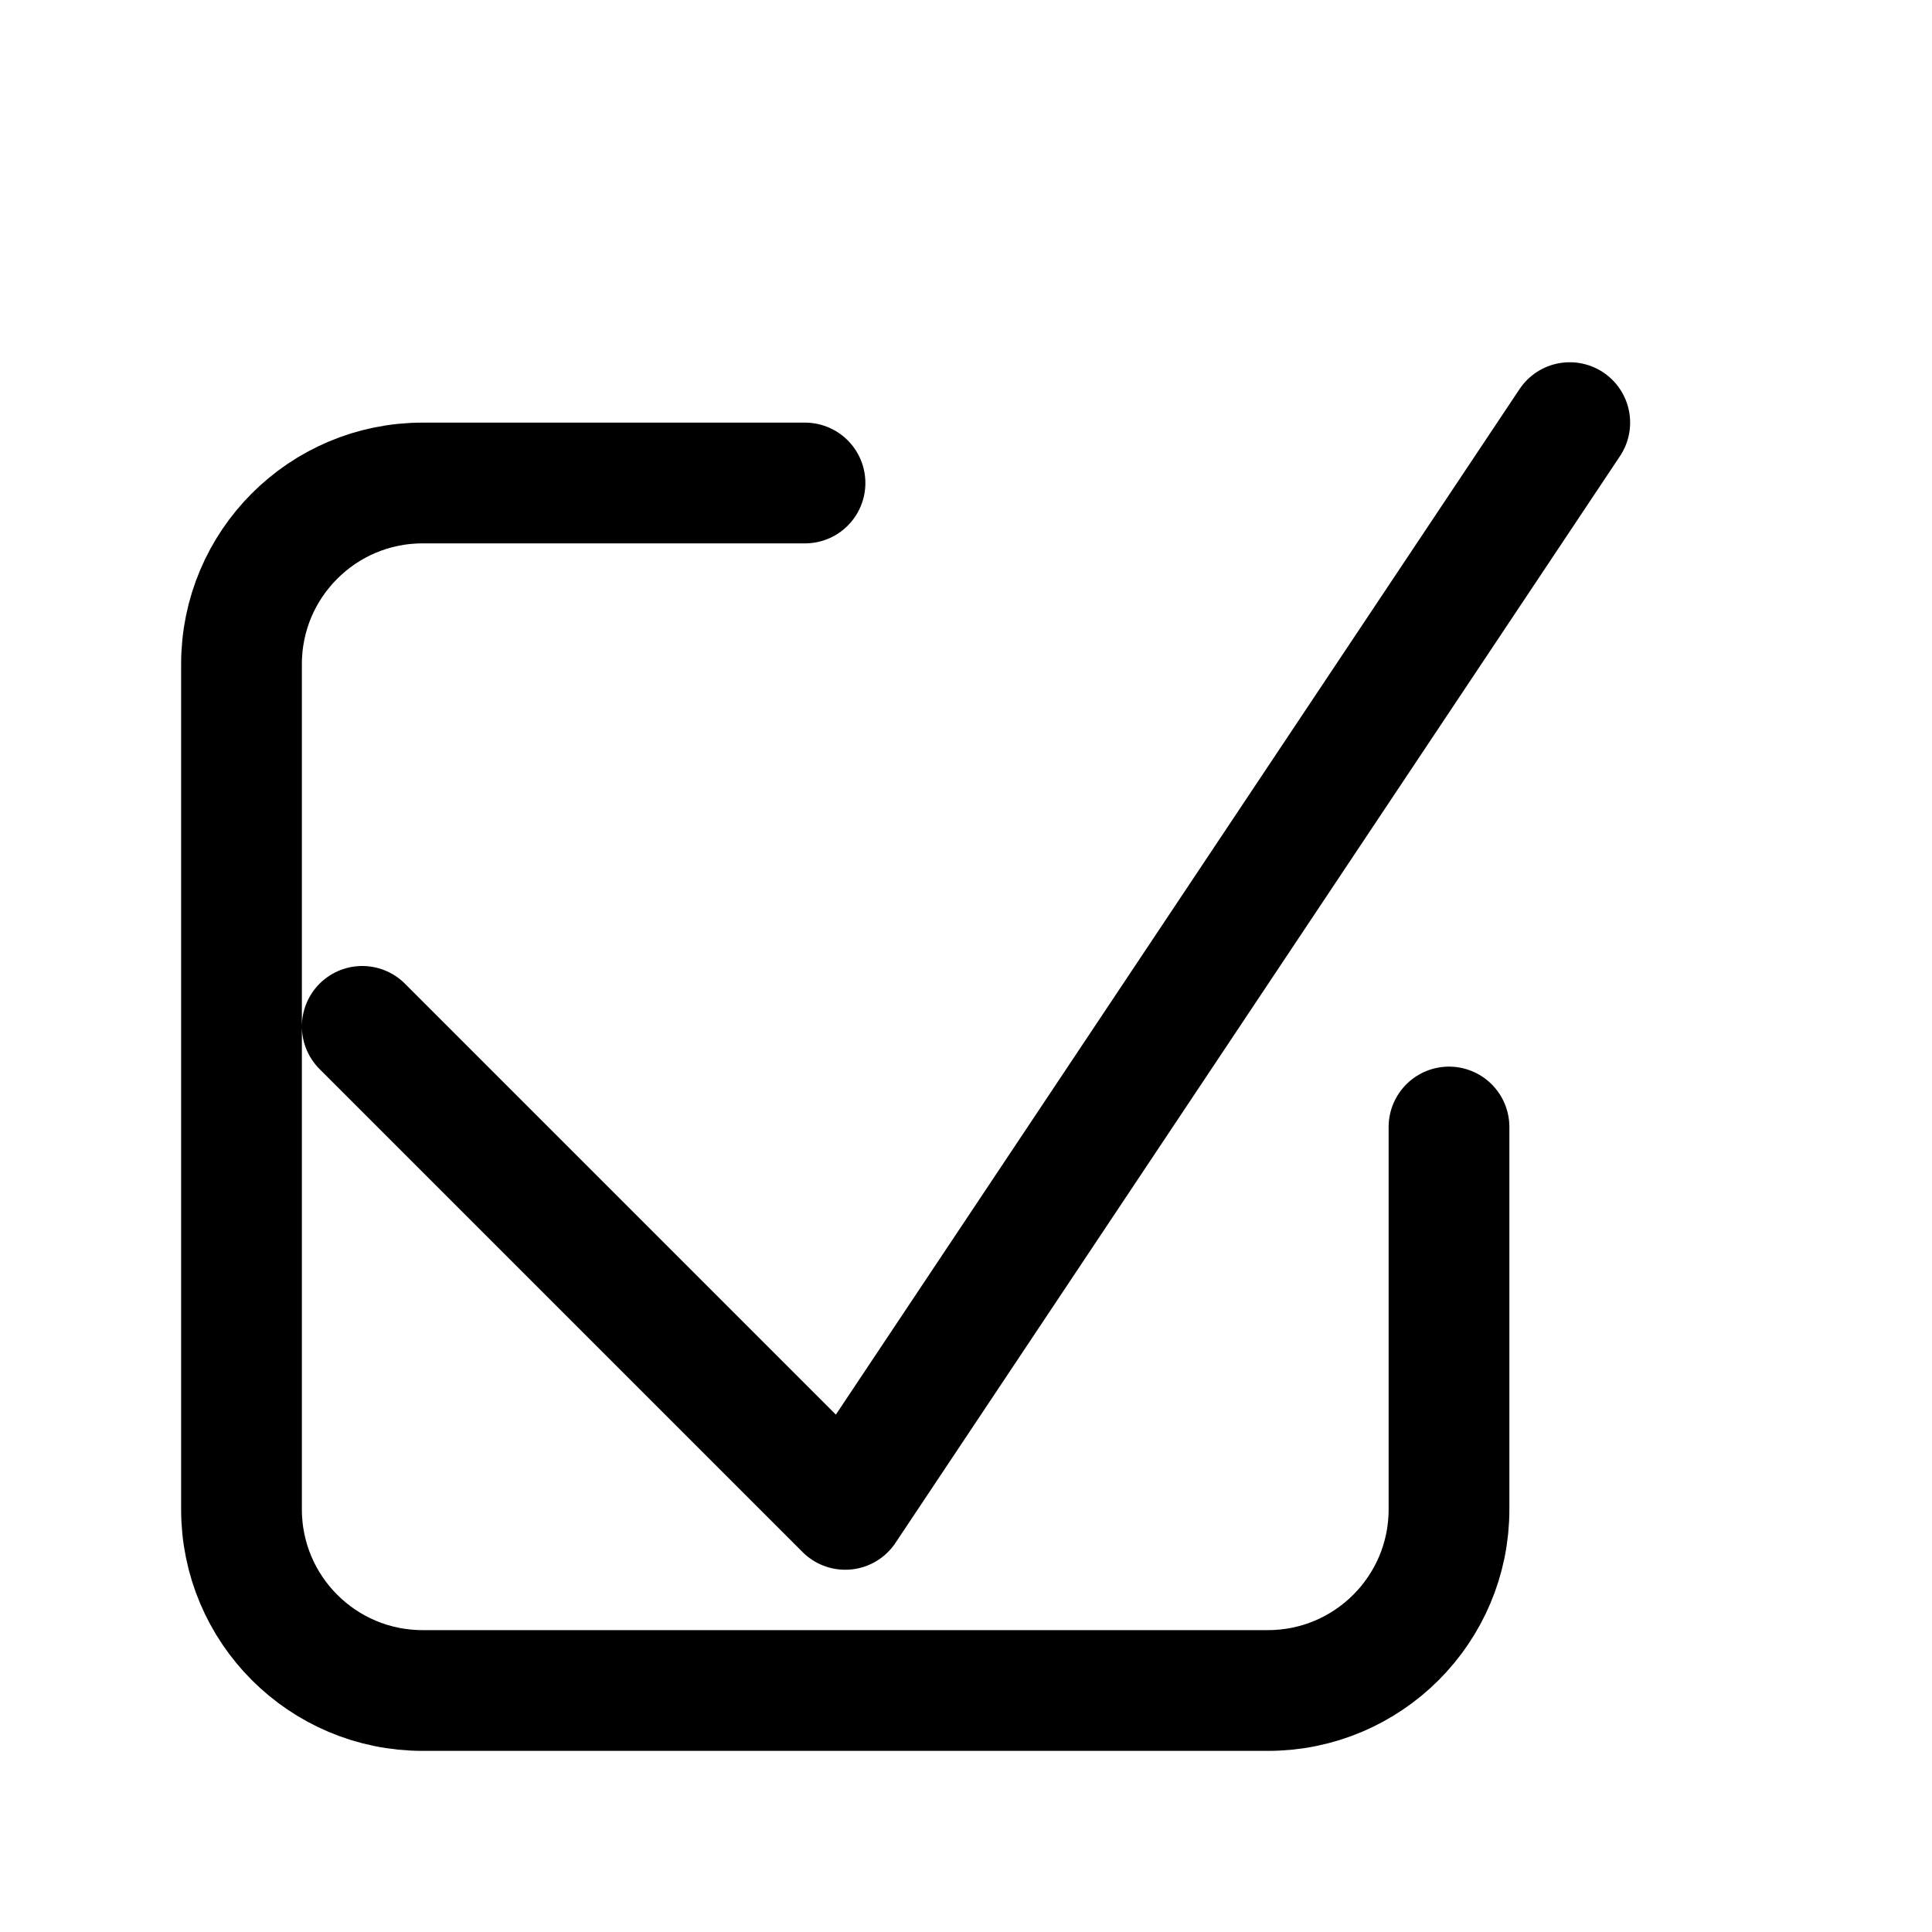
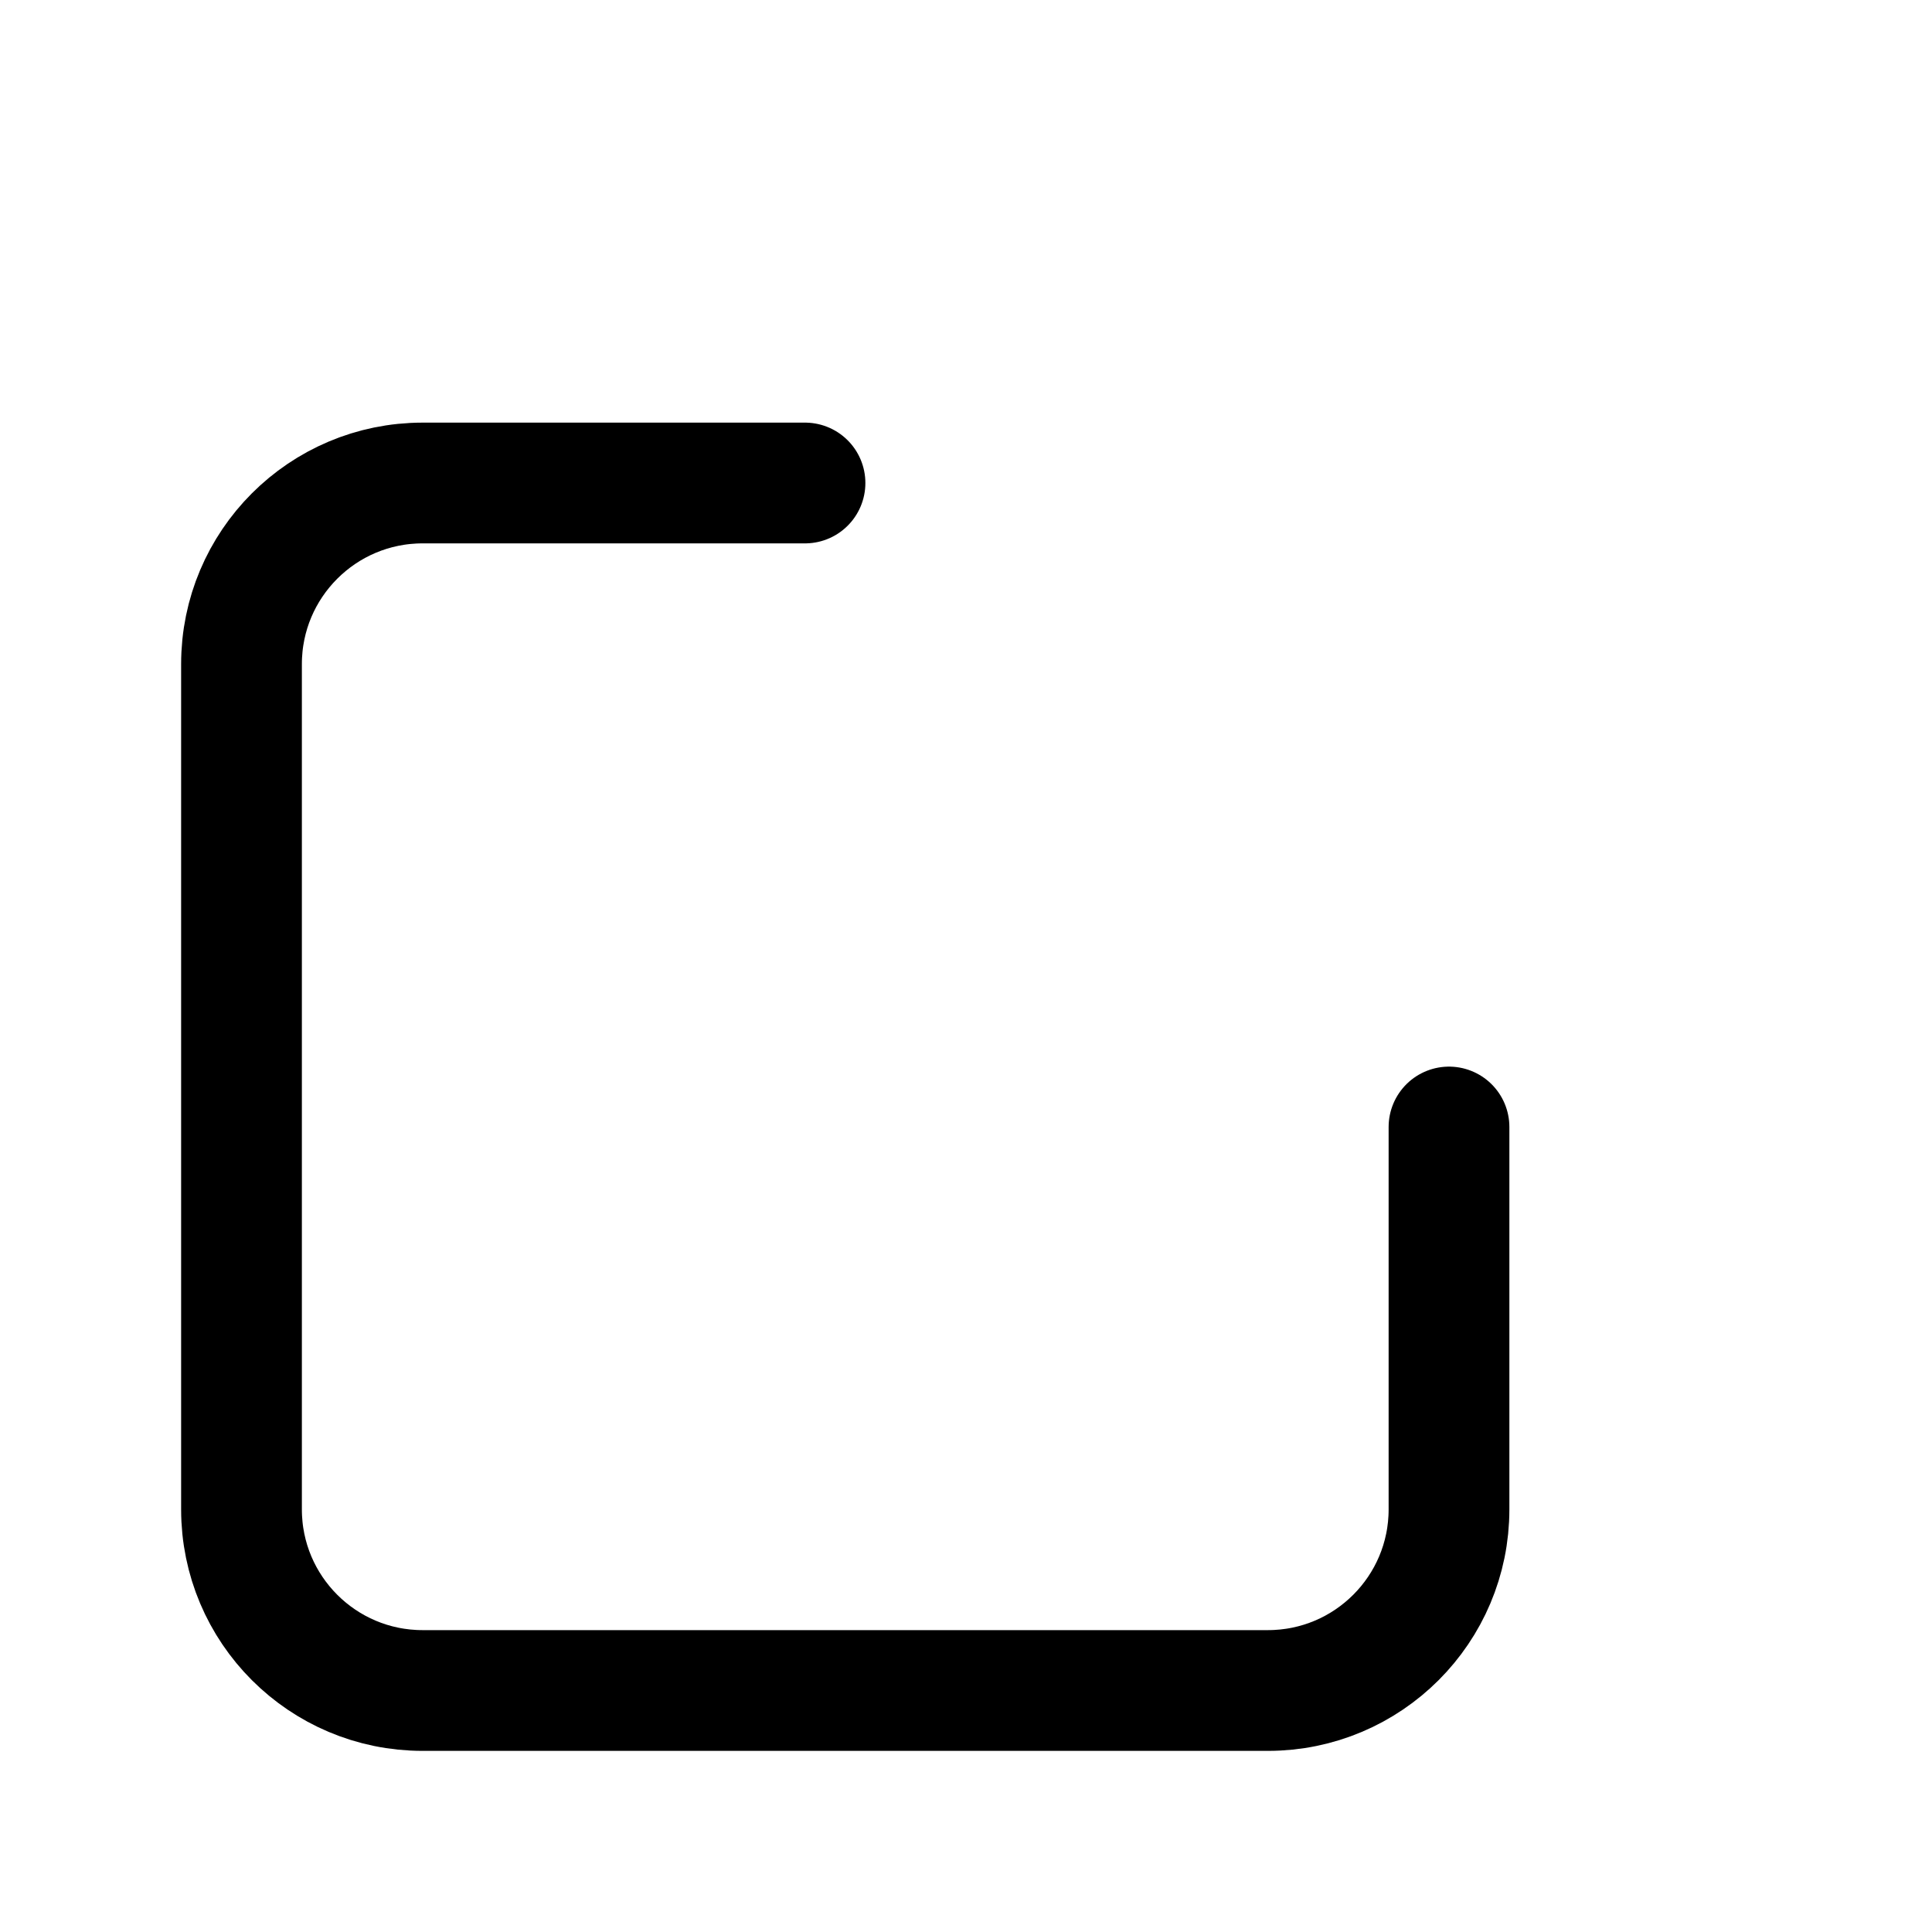
<svg xmlns="http://www.w3.org/2000/svg" aria-hidden="true" fill="none" stroke="currentColor" stroke-width="1.5" viewBox="0 0 24 24">
-   <path d="M18 14v4.75A2.25 2.25 0 0115.75 21H5.25A2.25 2.25 0 013 18.75V8.25A2.25 2.25 0 015.25 6H10 M4.5 12.75l6 6 9-13.5" stroke-linecap="round" stroke-linejoin="round" />
+   <path d="M18 14v4.75A2.25 2.25 0 0115.75 21H5.25A2.25 2.25 0 013 18.75V8.25A2.25 2.25 0 015.25 6H10 " stroke-linecap="round" stroke-linejoin="round" />
</svg>
